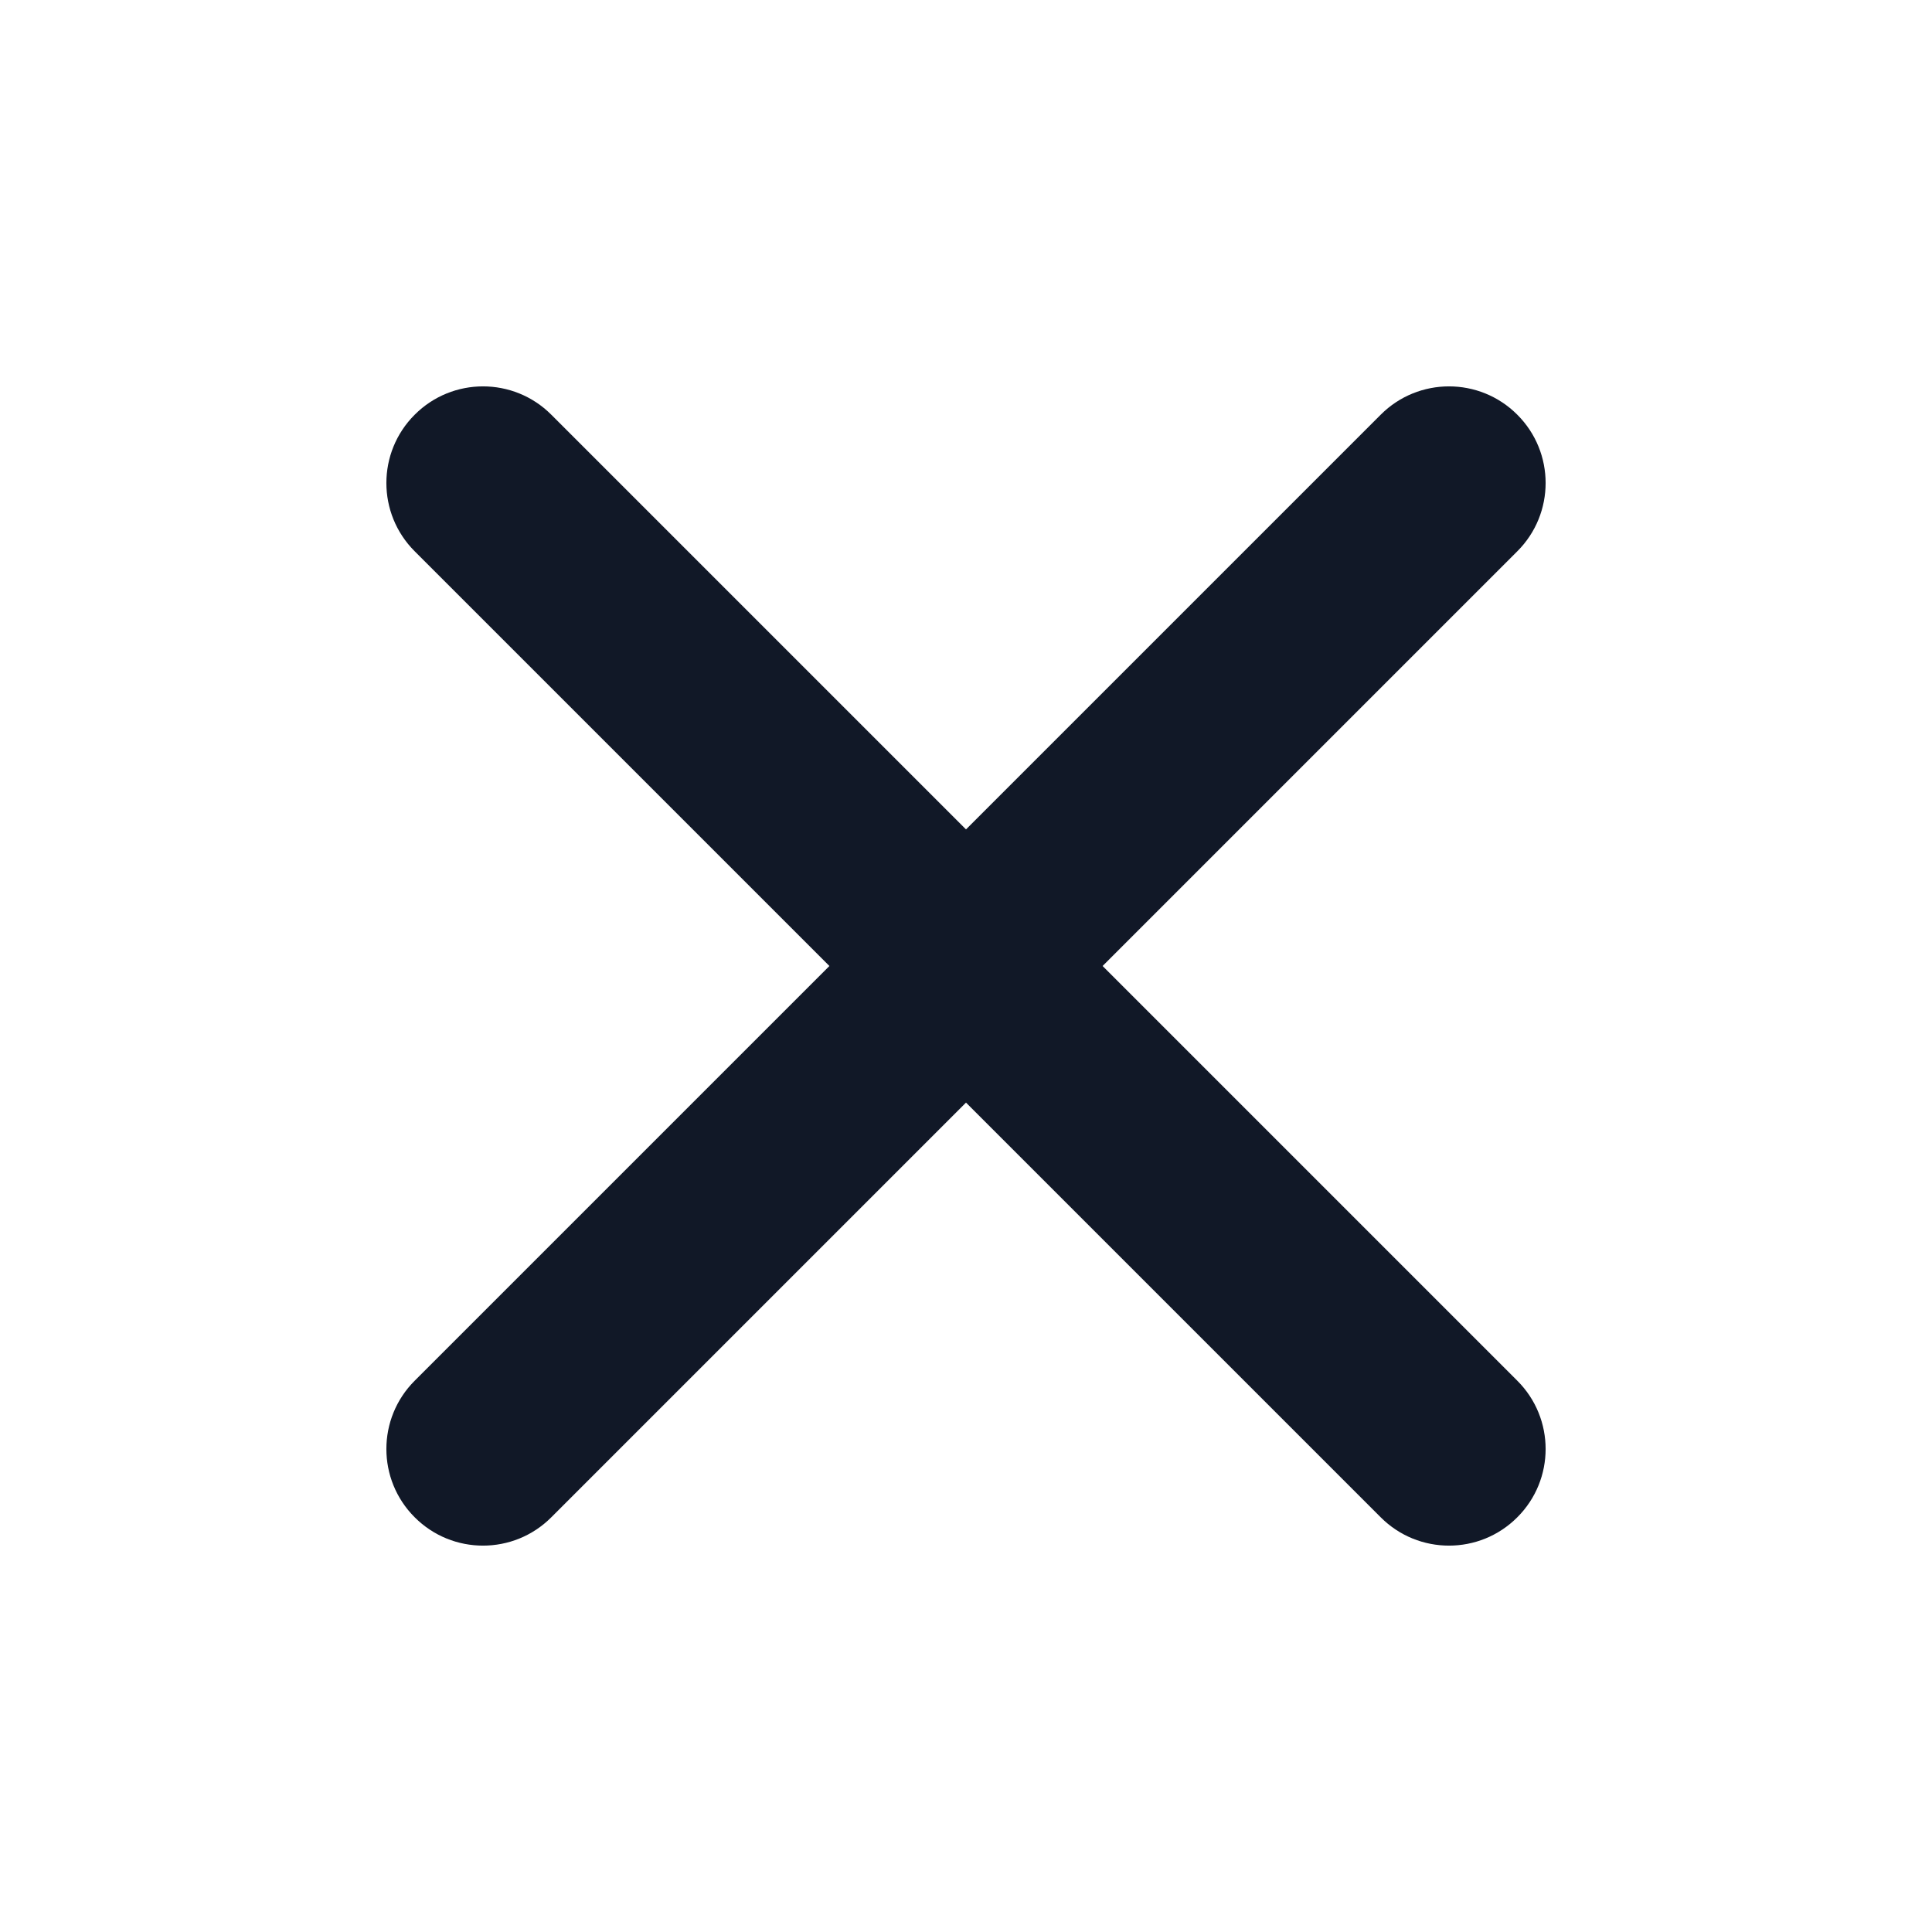
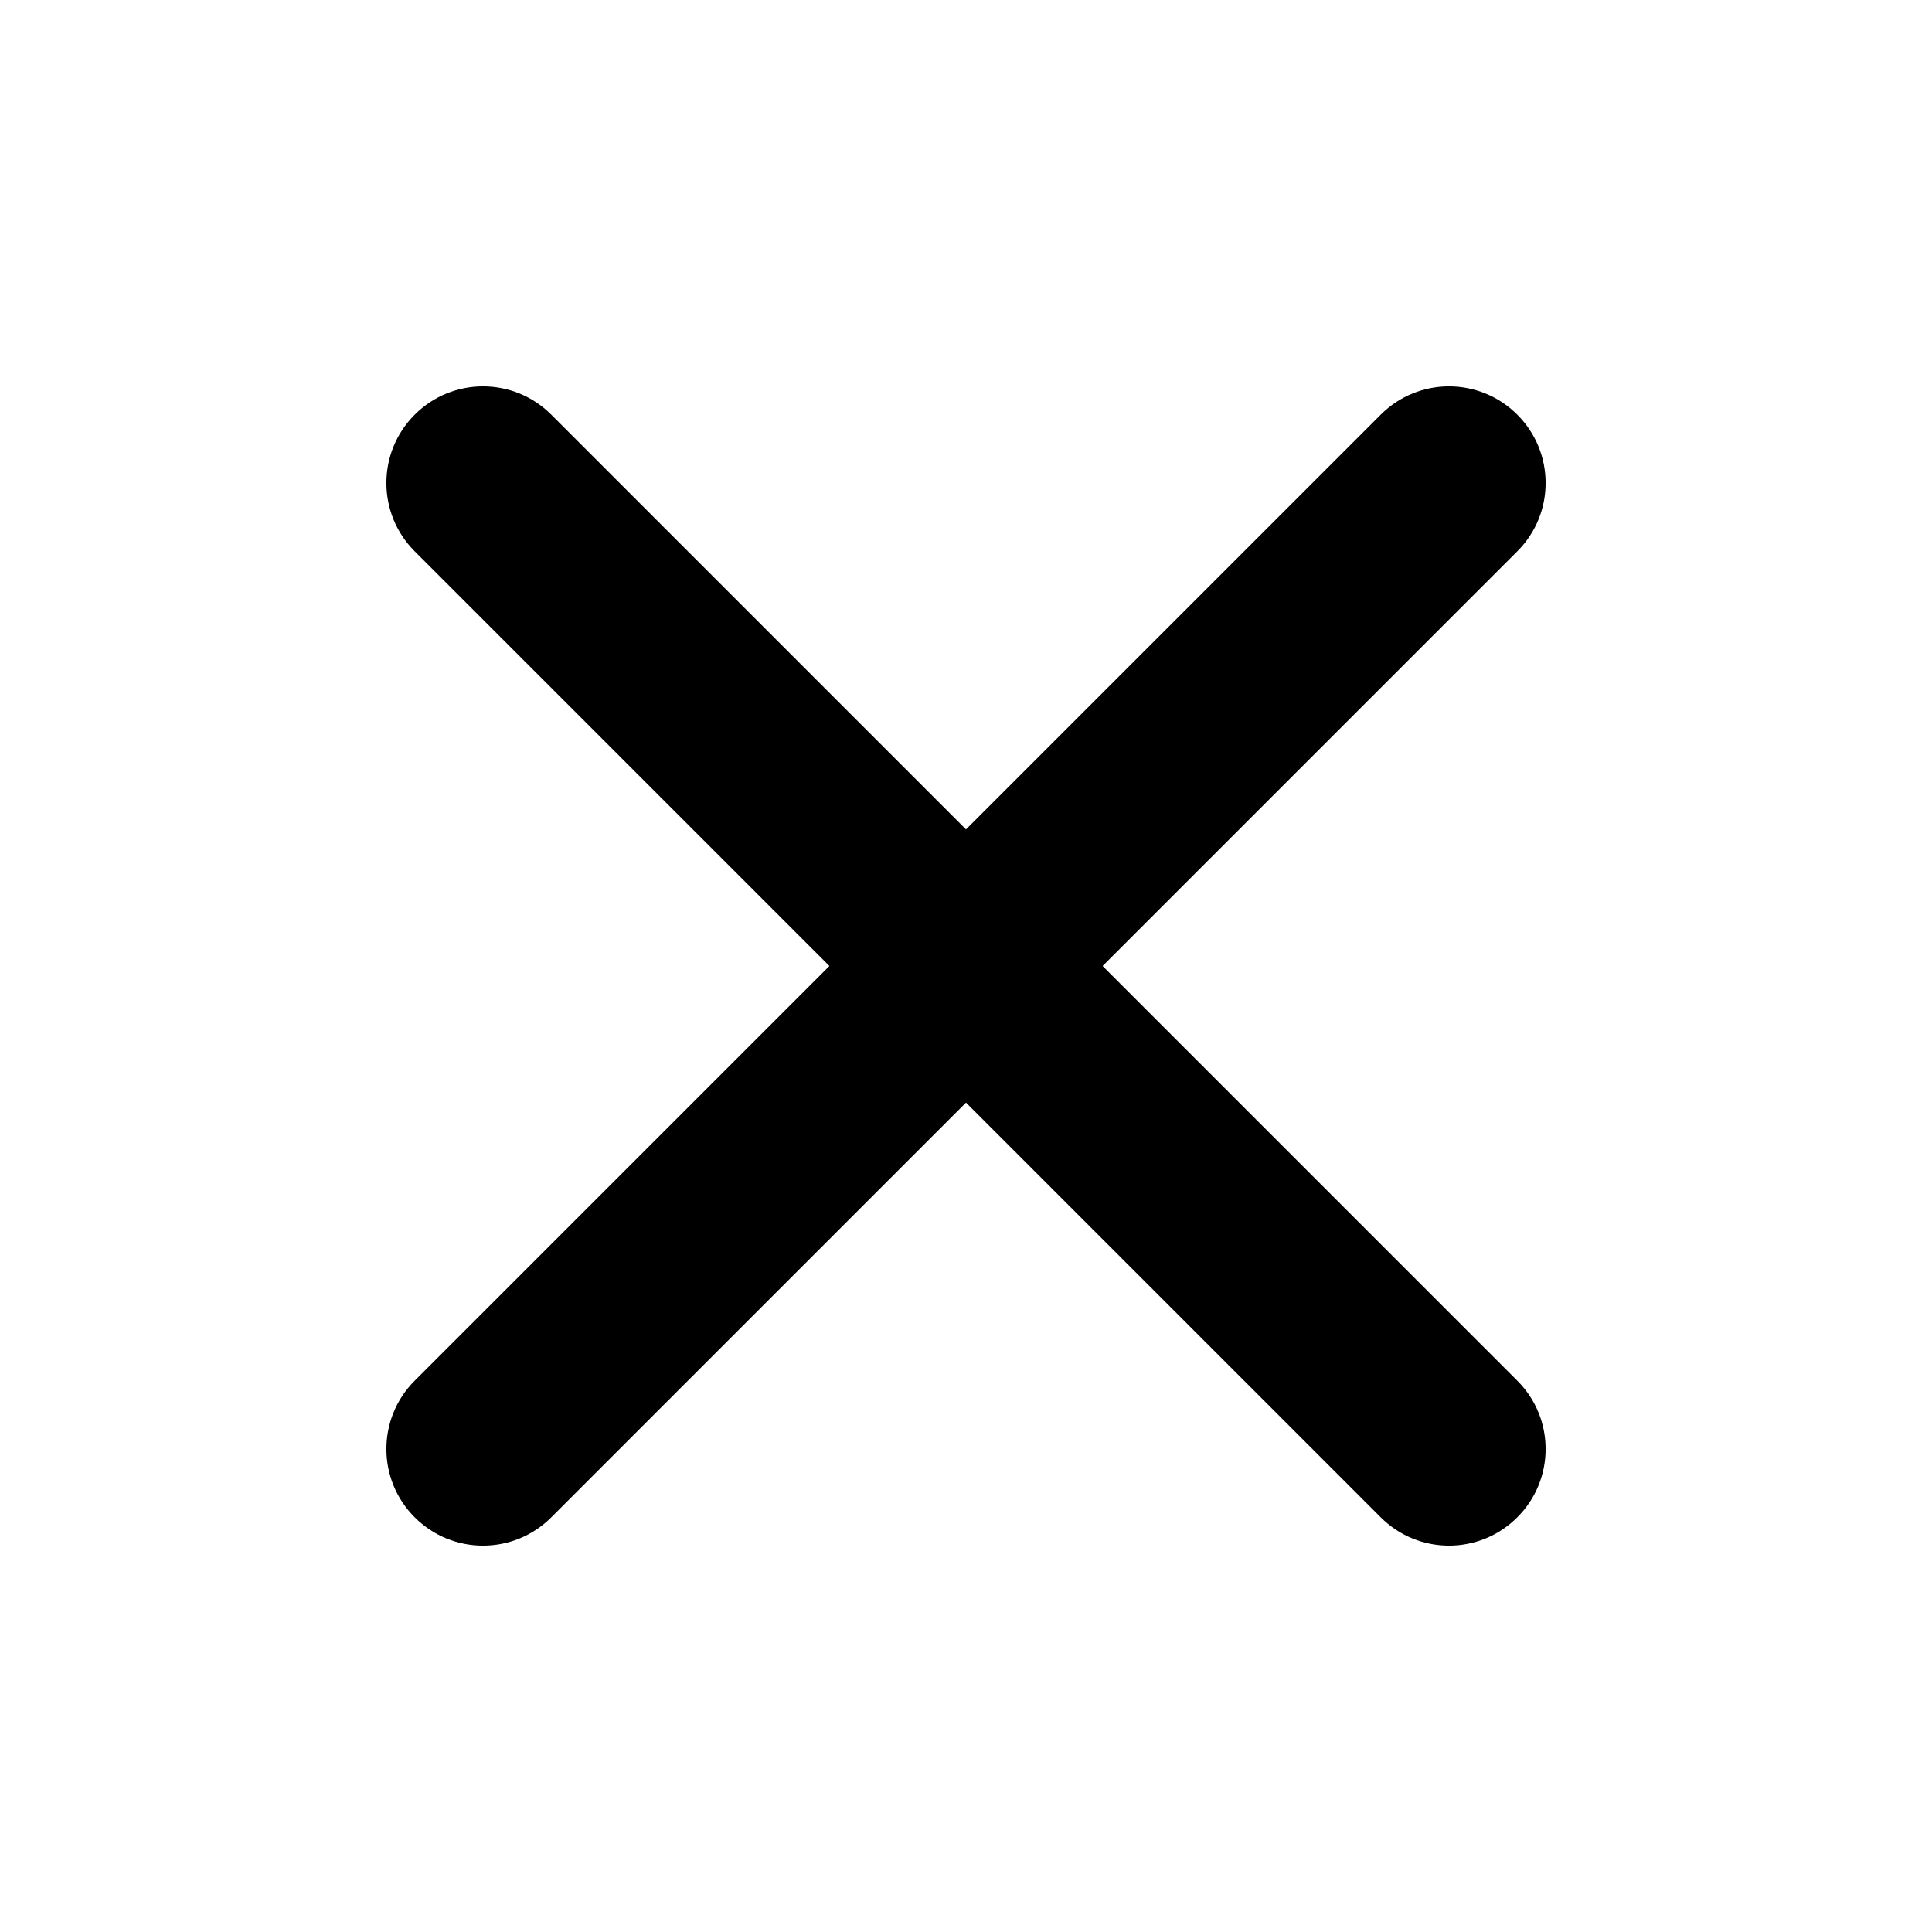
- <svg xmlns="http://www.w3.org/2000/svg" width="20" height="20" viewBox="0 0 20 20" fill="none">
-   <path fill-rule="evenodd" clip-rule="evenodd" d="M4.293 4.293C4.683 3.902 5.317 3.902 5.707 4.293L10 8.586L14.293 4.293C14.683 3.902 15.317 3.902 15.707 4.293C16.098 4.683 16.098 5.317 15.707 5.707L11.414 10L15.707 14.293C16.098 14.683 16.098 15.317 15.707 15.707C15.317 16.098 14.683 16.098 14.293 15.707L10 11.414L5.707 15.707C5.317 16.098 4.683 16.098 4.293 15.707C3.902 15.317 3.902 14.683 4.293 14.293L8.586 10L4.293 5.707C3.902 5.317 3.902 4.683 4.293 4.293Z" fill="#111827" />
+ <svg xmlns="http://www.w3.org/2000/svg" width="20" height="20" viewBox="0 0 20 20" fill="current">
+   <path fill-rule="evenodd" clip-rule="evenodd" d="M4.293 4.293C4.683 3.902 5.317 3.902 5.707 4.293L10 8.586L14.293 4.293C14.683 3.902 15.317 3.902 15.707 4.293C16.098 4.683 16.098 5.317 15.707 5.707L11.414 10L15.707 14.293C16.098 14.683 16.098 15.317 15.707 15.707C15.317 16.098 14.683 16.098 14.293 15.707L10 11.414L5.707 15.707C5.317 16.098 4.683 16.098 4.293 15.707C3.902 15.317 3.902 14.683 4.293 14.293L8.586 10L4.293 5.707C3.902 5.317 3.902 4.683 4.293 4.293Z" fill="current" />
</svg>
